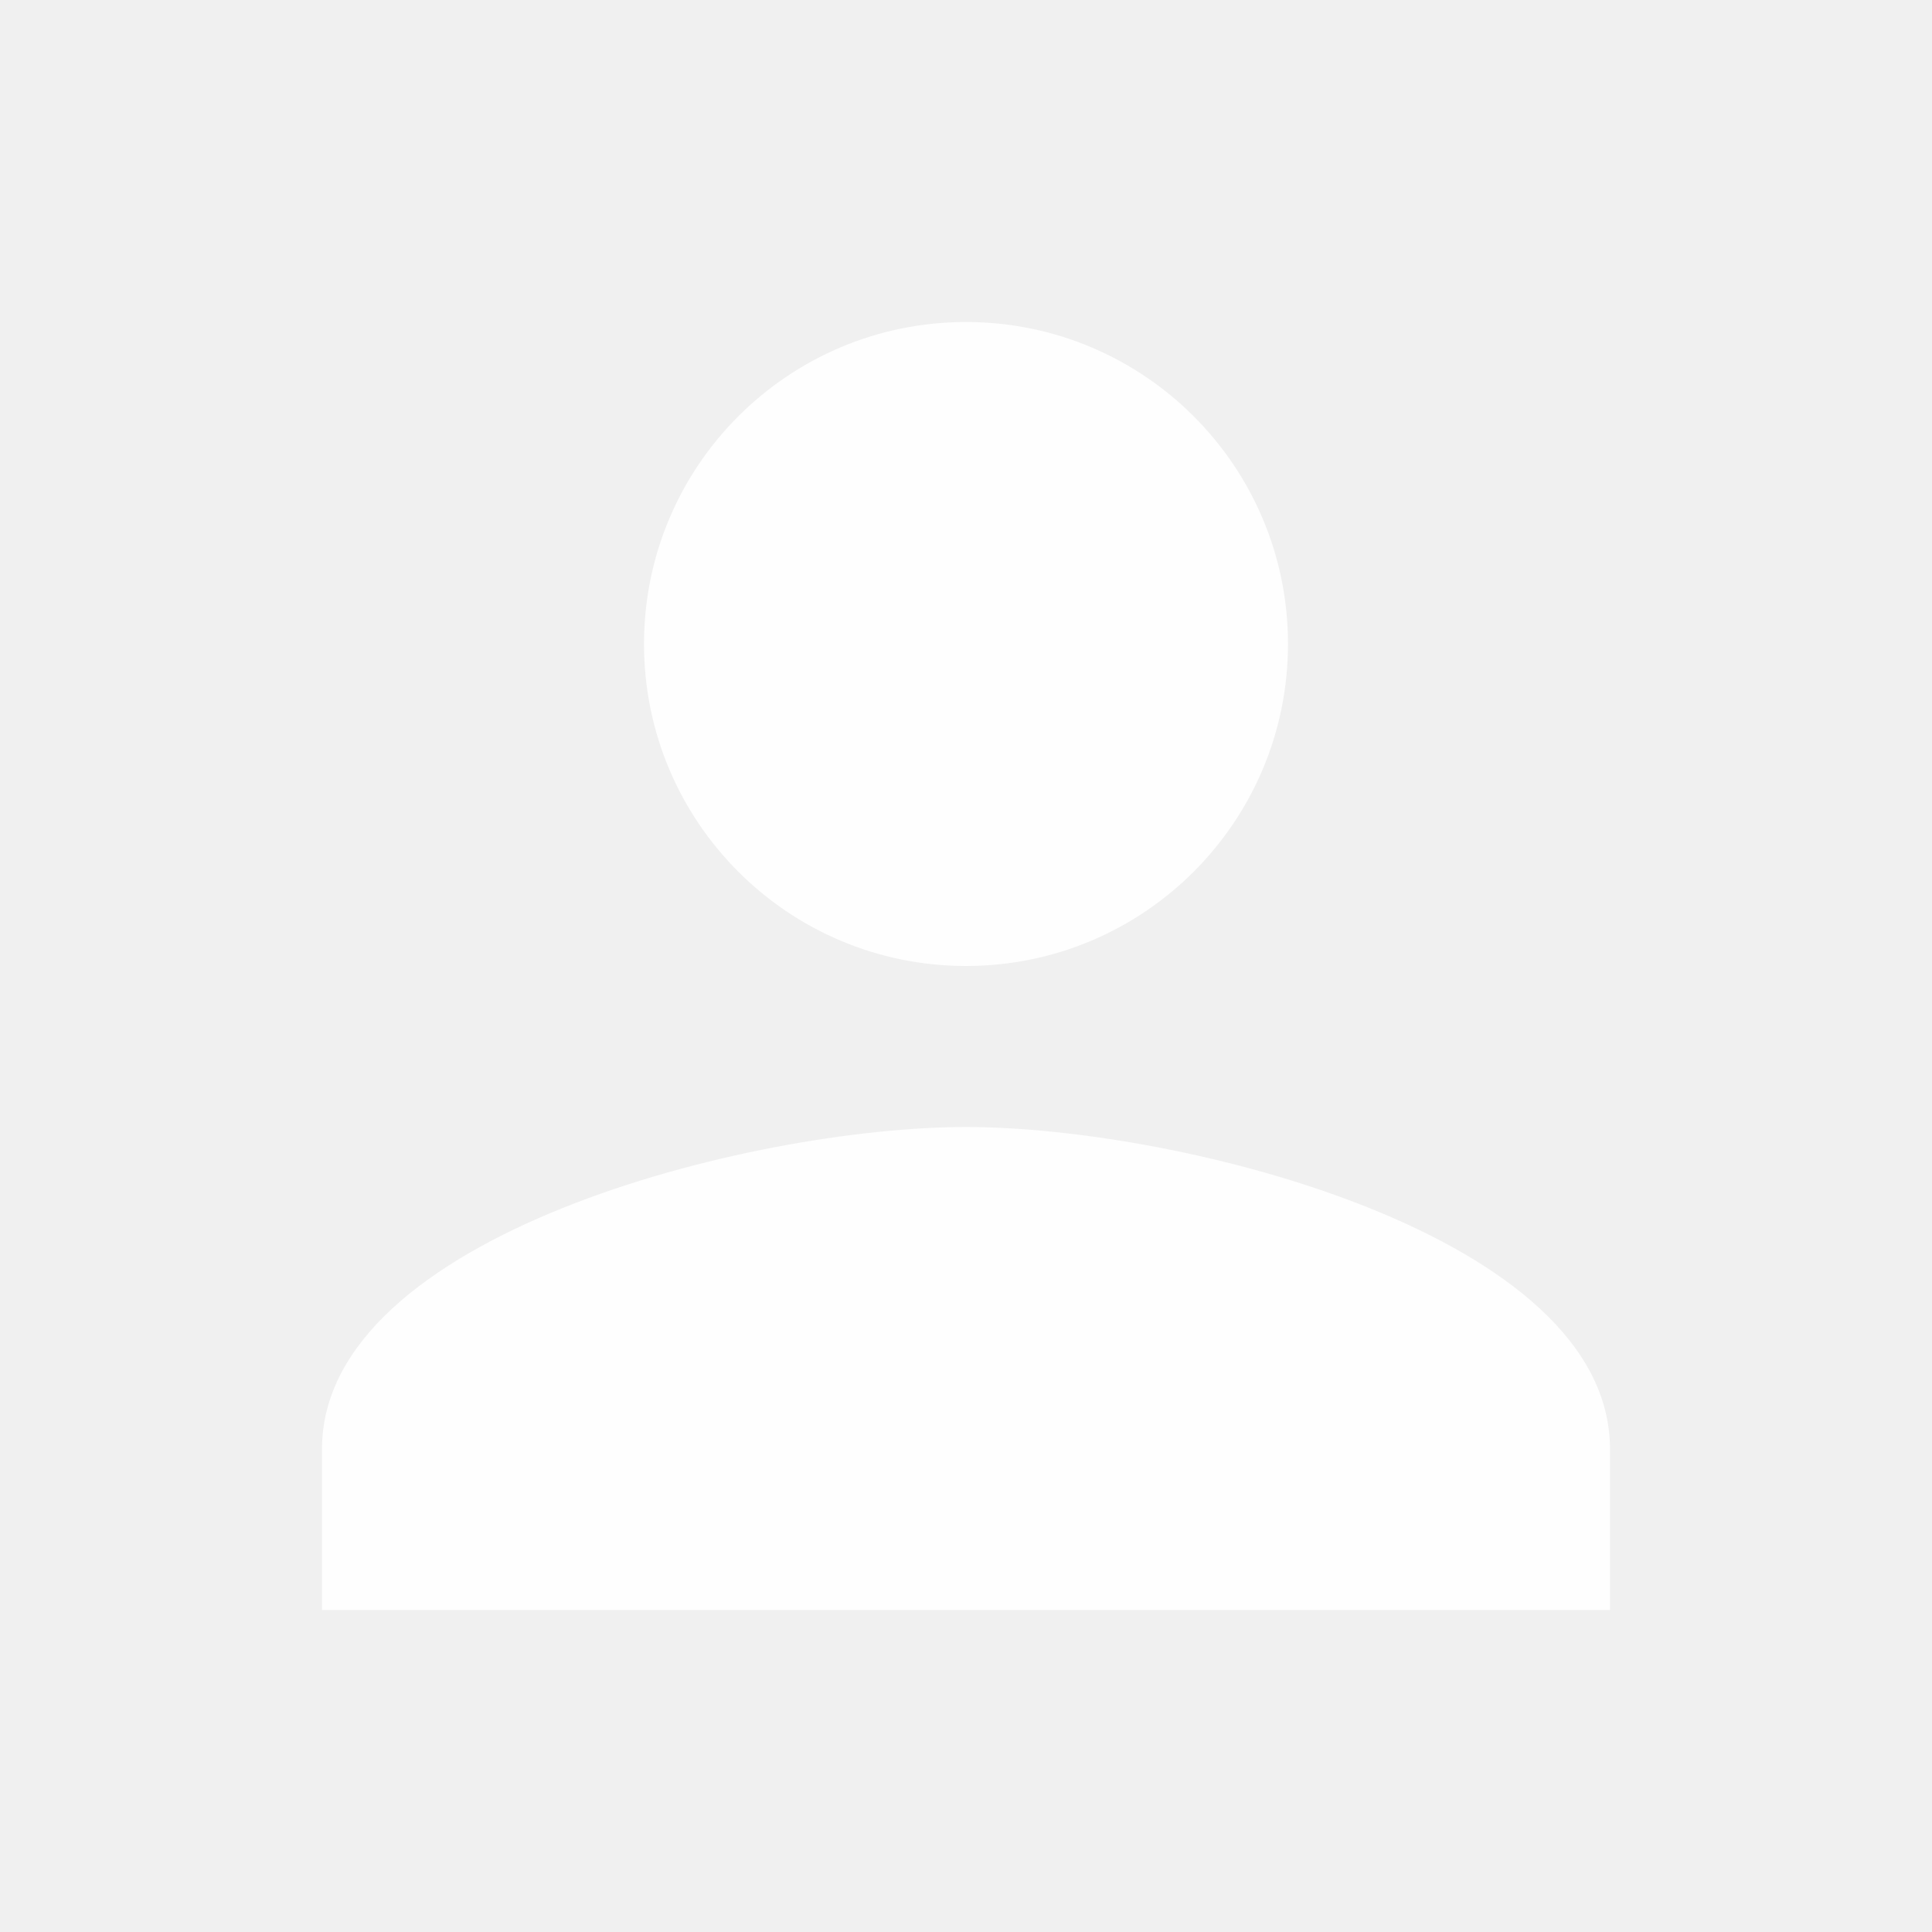
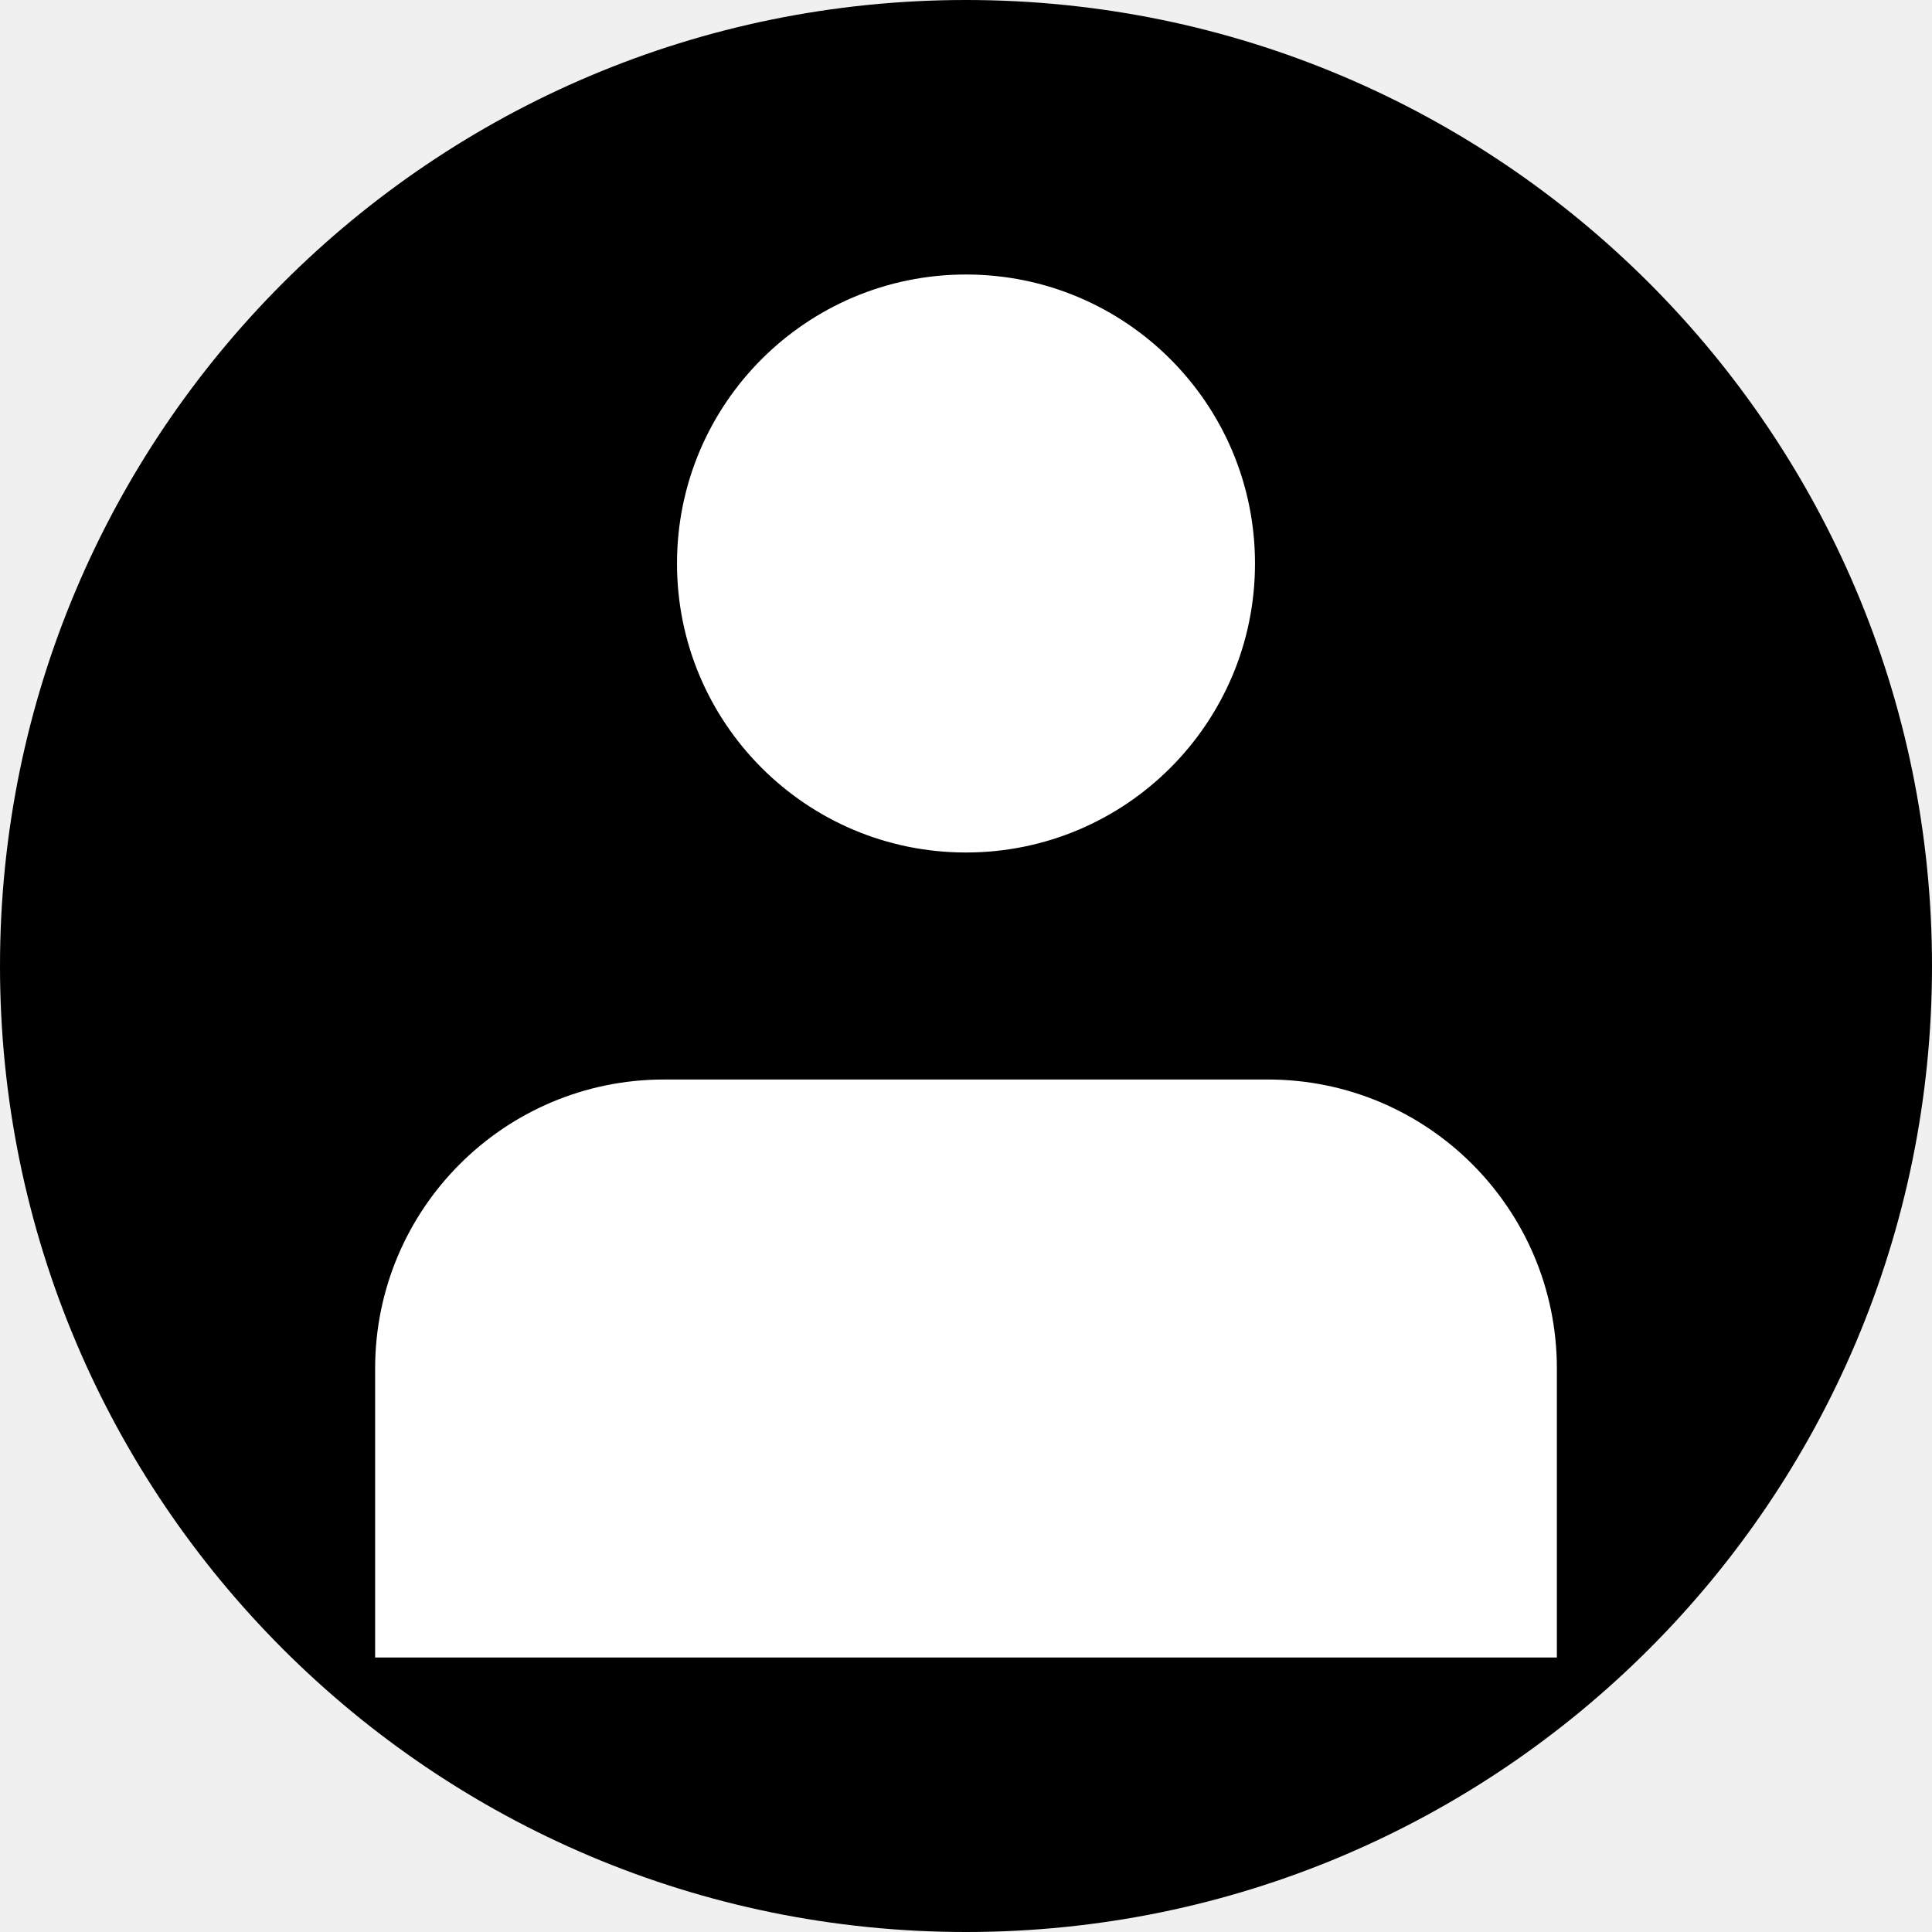
- <svg xmlns="http://www.w3.org/2000/svg" viewBox="0 0 24 24">
-   <path fill="rgba(255, 255, 255, 0.9)" d="M12 12c2.21 0 4-1.79 4-4s-1.79-4-4-4-4 1.79-4 4 1.79 4 4 4zm0 2c-2.67 0-8 1.34-8 4v2h16v-2c0-2.66-5.33-4-8-4z" />
+ <svg xmlns="http://www.w3.org/2000/svg" width="256px" height="256px" viewBox="-1.6 -1.6 19.20 19.20" fill="none" stroke="#000000" stroke-width="0.256">
+   <g id="SVGRepo_bgCarrier" stroke-width="0" transform="translate(0,0), scale(1)">
+     <rect x="-1.6" y="-1.6" width="19.20" height="19.20" rx="9.6" fill="#000000" strokewidth="0" />
+   </g>
+   <g id="SVGRepo_tracerCarrier" stroke-linecap="round" stroke-linejoin="round" />
+   <g id="SVGRepo_iconCarrier">
+     <path d="M8 7C9.657 7 11 5.657 11 4C11 2.343 9.657 1 8 1C6.343 1 5 2.343 5 4C5 5.657 6.343 7 8 7Z" fill="#ffffff" />
+     <path d="M14 12C14 10.343 12.657 9 11 9H5C3.343 9 2 10.343 2 12V15H14V12Z" fill="#ffffff" />
+   </g>
</svg>
